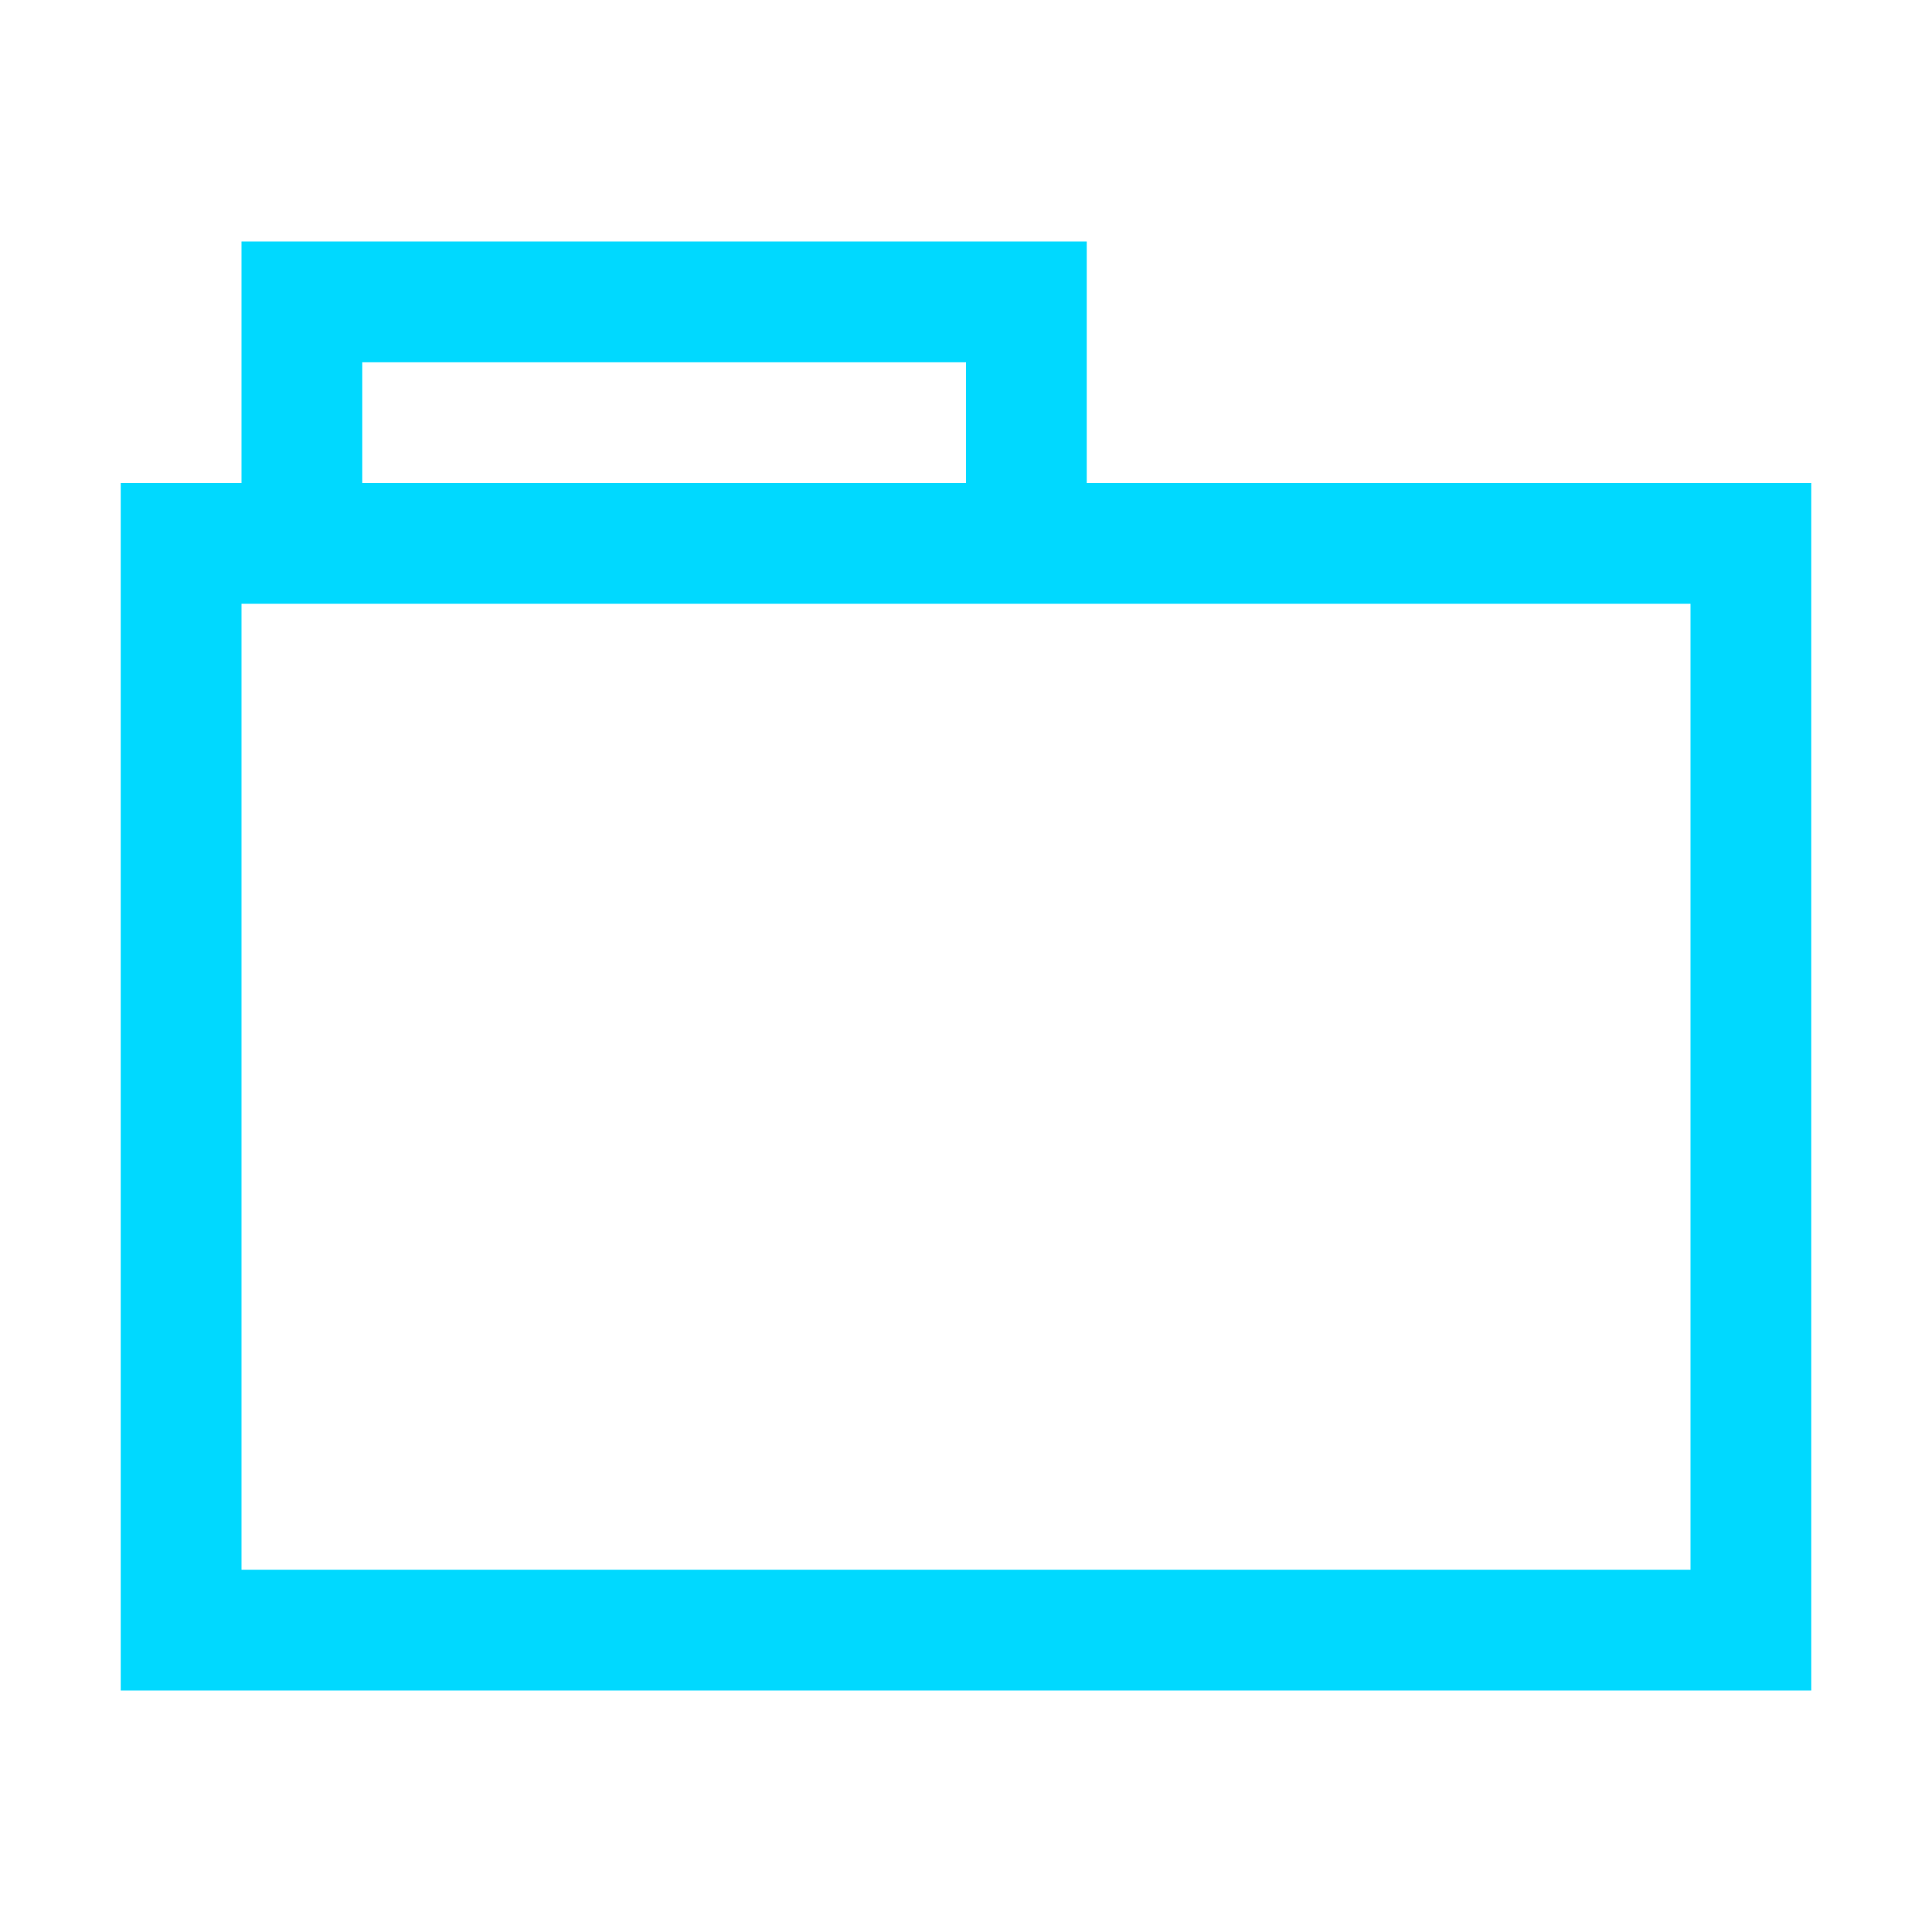
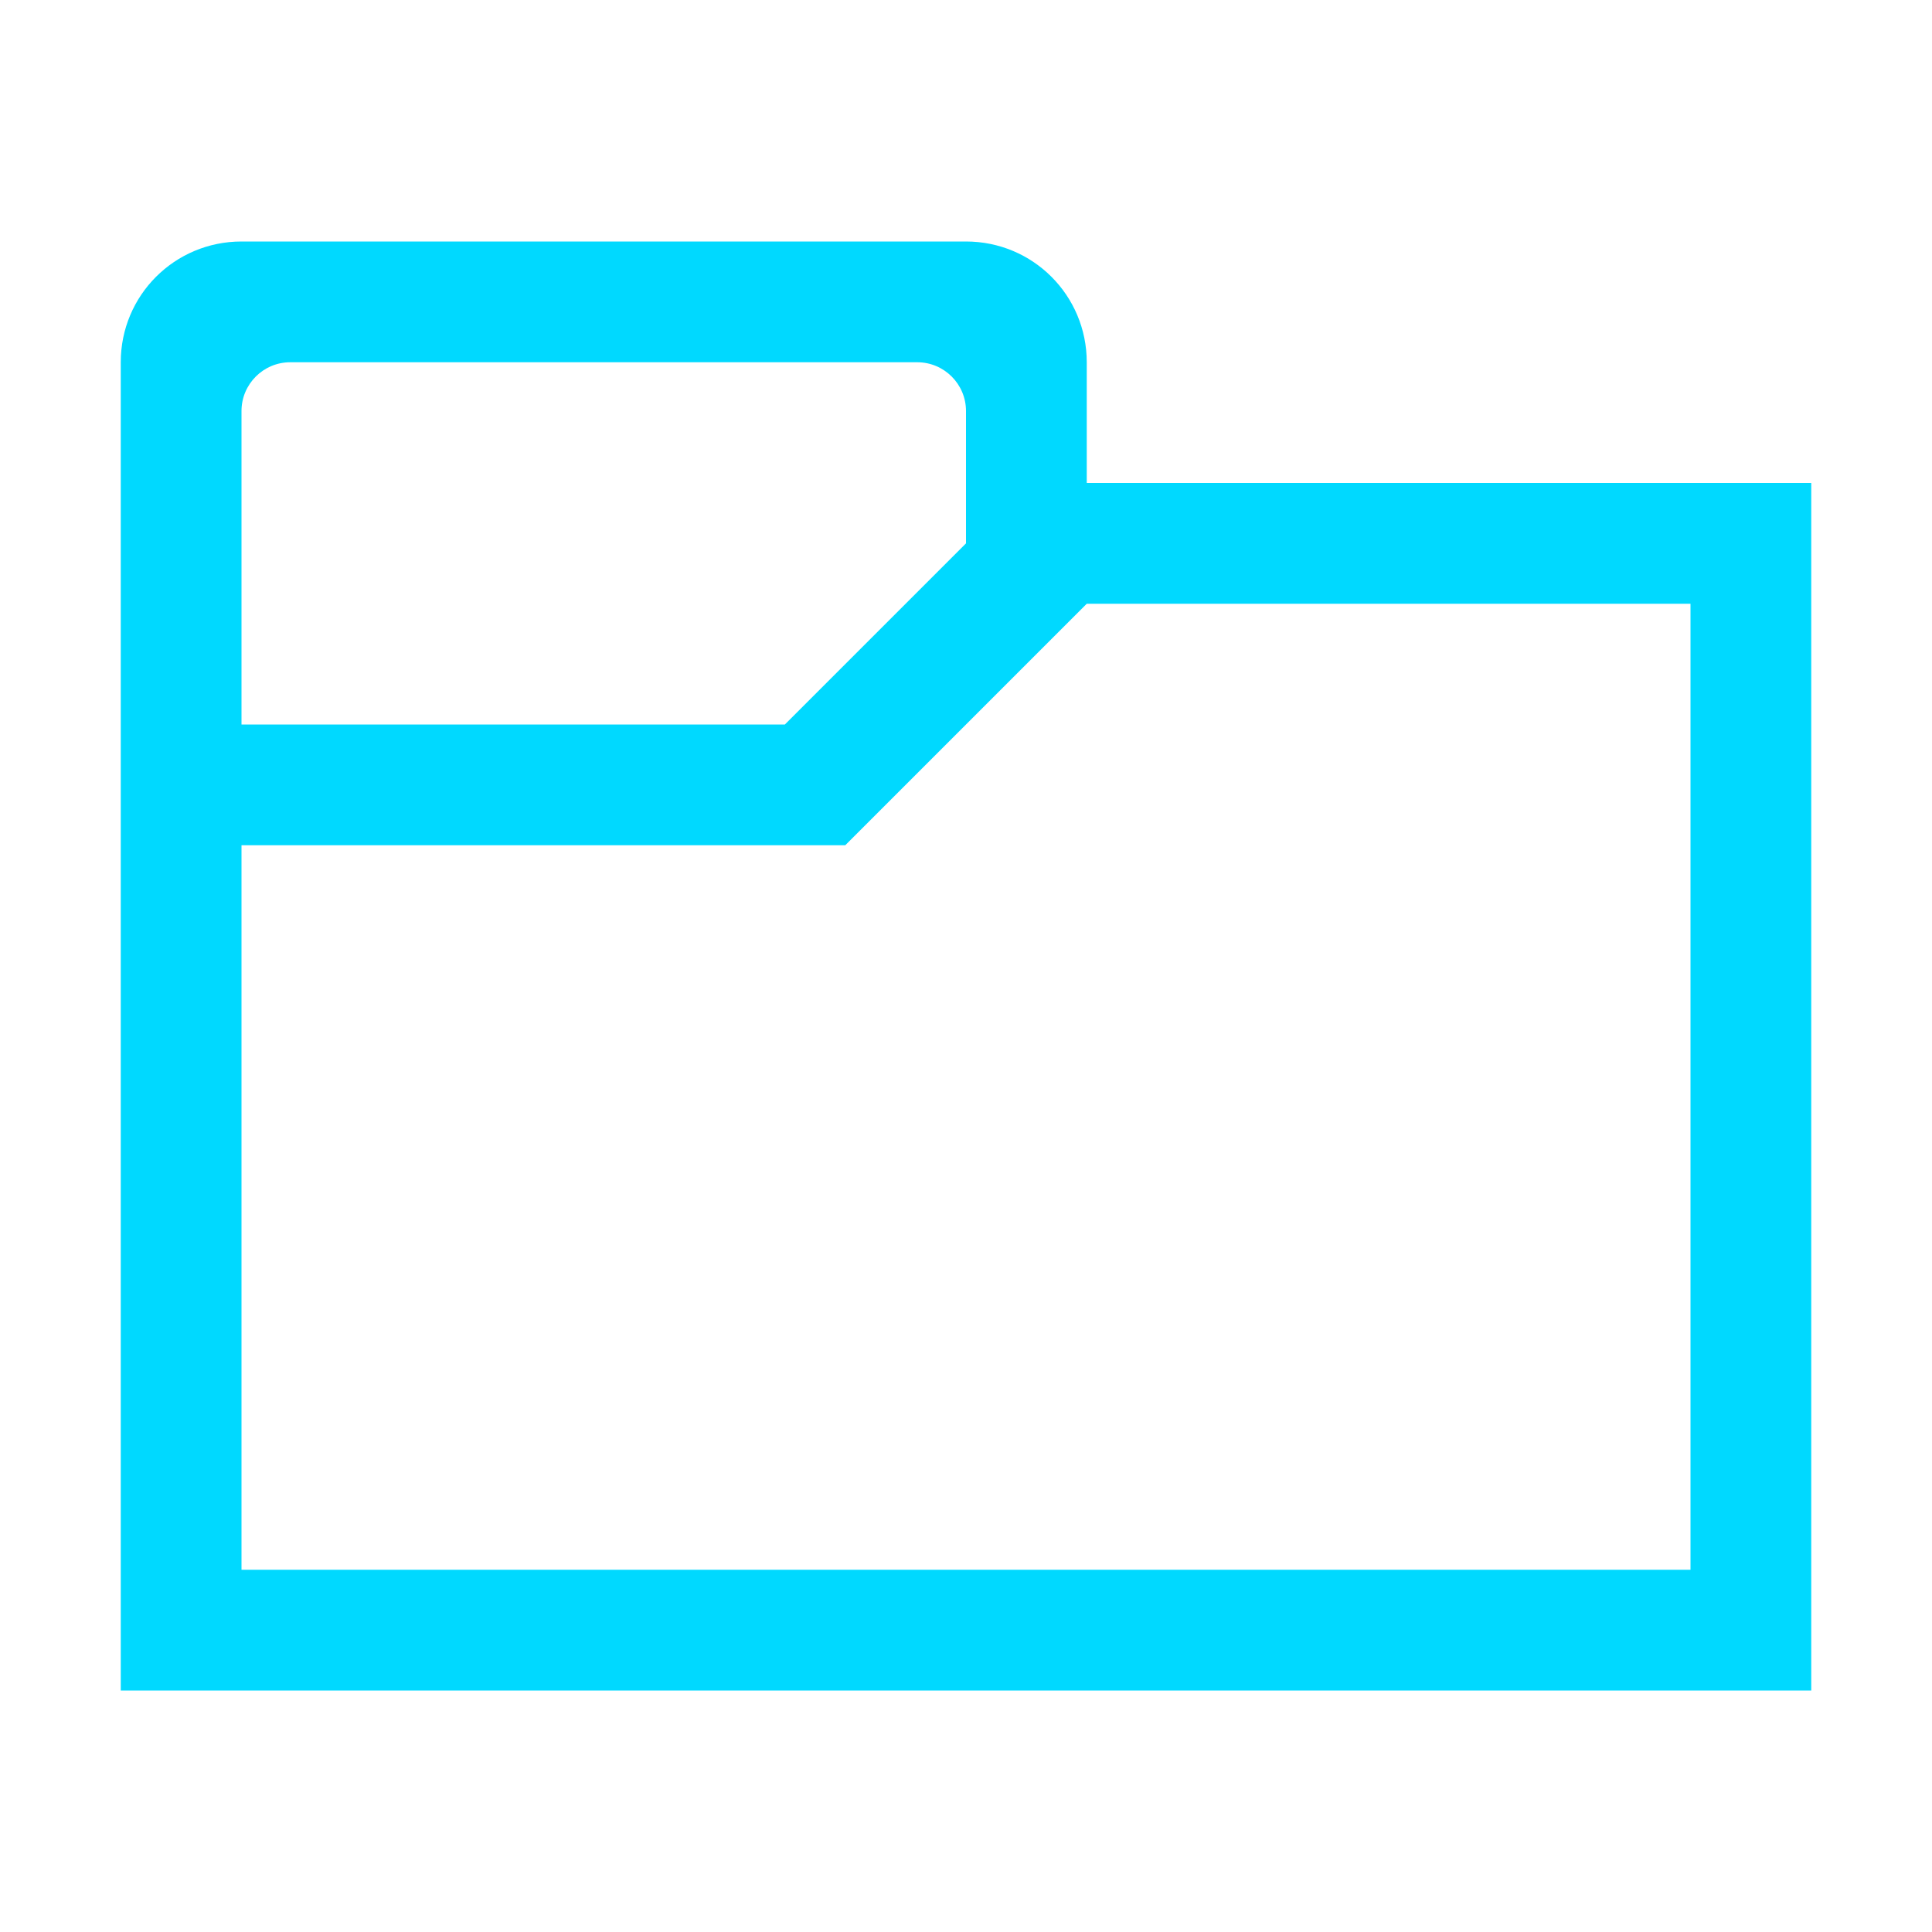
<svg xmlns="http://www.w3.org/2000/svg" width="16" height="16" id="svg4359" version="1.1">
  <defs id="defs4361">
    <linearGradient id="linearGradient4103">
      <stop style="stop-color:#bdecfb;stop-opacity:1" offset="0" id="stop4105" />
      <stop style="stop-color:#f5feff;stop-opacity:1" offset="1" id="stop4107" />
    </linearGradient>
    <linearGradient id="linearGradient4314">
      <stop style="stop-color:#ff4b00;stop-opacity:1" offset="0" id="stop4316" />
      <stop style="stop-color:#ff5500;stop-opacity:1" offset="1" id="stop4318" />
    </linearGradient>
    <linearGradient id="linearGradient5020-1">
      <stop id="stop5022-6" offset="0" style="stop-color:#0da8db;stop-opacity:1" />
      <stop id="stop5024-0" offset="1" style="stop-color:#1fe1fb;stop-opacity:1" />
    </linearGradient>
  </defs>
  <g id="layer1" transform="translate(-3,-29)">
-     <path style="fill:#00d9ff;fill-opacity:1;fill-rule:nonzero;stroke:#00ff00;stroke-width:0;stroke-miterlimit:4;stroke-dasharray:none;stroke-opacity:1" d="M 2 2 L 2 3 L 2 4 L 1 4 L 1 5 L 1 13 L 1 14 L 2 14 L 15 14 L 15 13 L 15 4 L 9 4 L 9 2 L 8 2 L 3 2 L 2 2 z M 3 3 L 8 3 L 8 4 L 3 4 L 3 3 z M 2 5 L 14 5 L 14 13 L 2 13 L 2 5 z " transform="translate(3,29)" id="rect4165" />
+     <path style="fill:#00d9ff;fill-opacity:1;fill-rule:nonzero;stroke:#00ff00;stroke-width:0;stroke-miterlimit:4;stroke-dasharray:none;stroke-opacity:1" d="M 2 2 C 1.446 2 1 2.446 1 3 L 1 4 L 1 5 L 1 6 L 1 13 L 1 14 L 2 14 L 15 14 L 15 13 L 15 4 L 9 4 L 9 3 C 9 2.446 8.554 2 8 2 L 2 2 z M 2.404 3 L 7.596 3 C 7.819 3 8 3.181 8 3.404 L 8 4.5 L 6.5 6 L 2 6 L 2 3.404 C 2 3.181 2.181 3 2.404 3 z M 9 5 L 14 5 L 14 13 L 2 13 L 2 7 L 7 7 L 9 5 z " transform="translate(3,29)" id="rect4165" />
  </g>
</svg>
